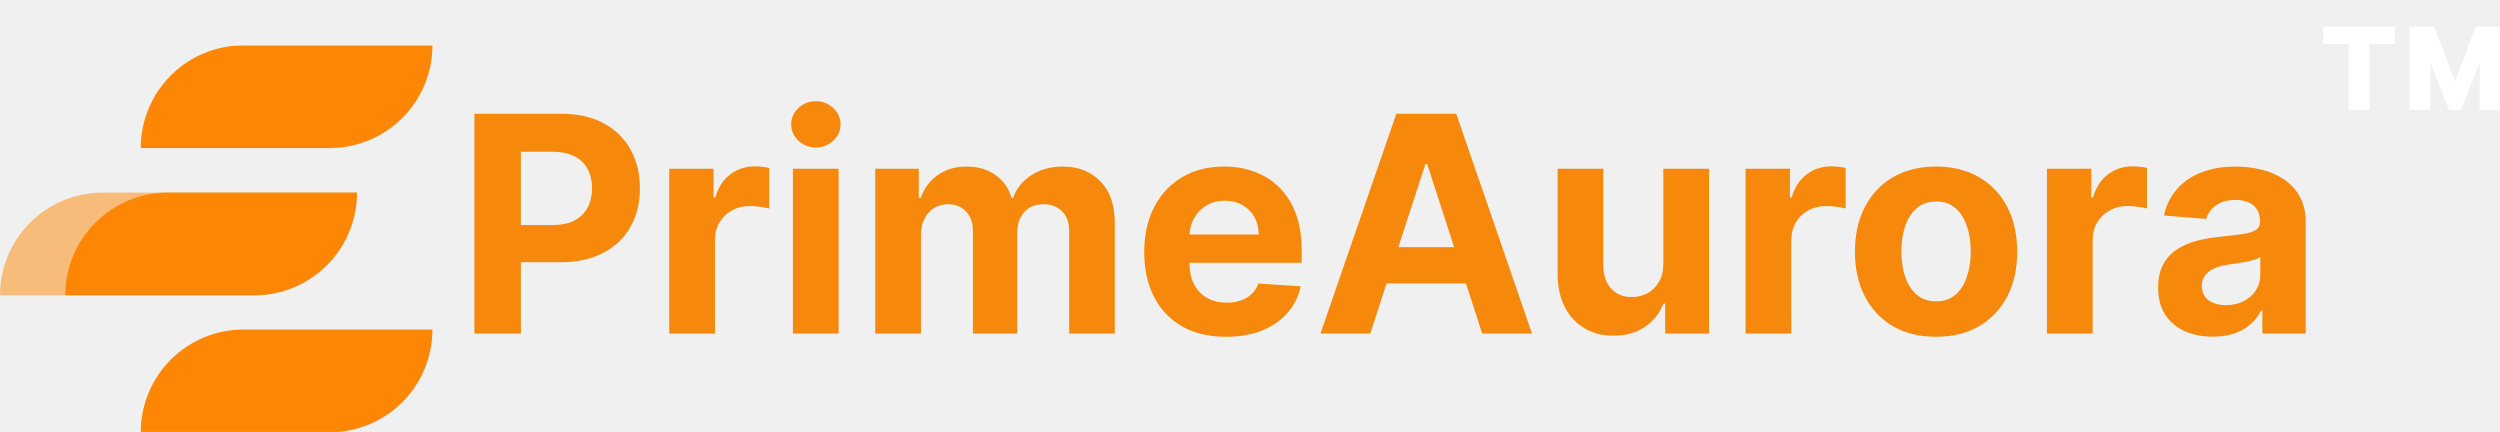
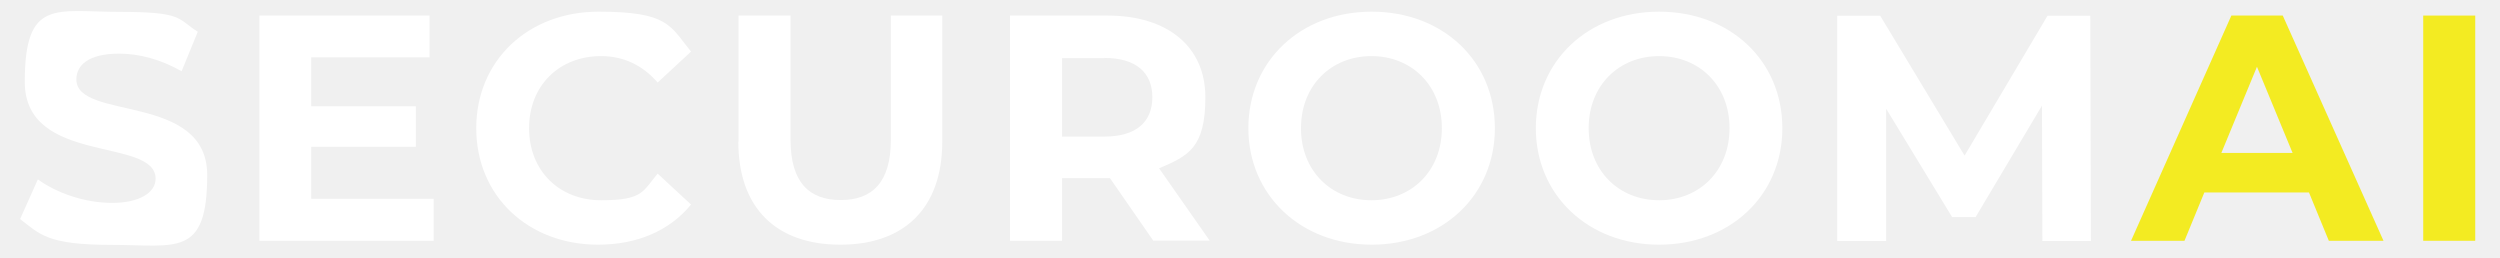
- <svg xmlns="http://www.w3.org/2000/svg" width="1499" height="259" viewBox="0 0 1499 259" fill="none">
-   <g clip-path="url(#clip0_2363_202)">
-     <mask id="mask0_2363_202" style="mask-type:luminance" maskUnits="userSpaceOnUse" x="0" y="27" width="1583" height="233">
-       <path d="M1583 27.188H0V259.178H1583V27.188Z" fill="white" />
-     </mask>
-     <g mask="url(#mask0_2363_202)">
-       <path d="M84.384 88.781C84.384 72.446 90.873 56.779 102.424 45.228C113.975 33.677 129.642 27.188 145.977 27.188H259.298C259.298 43.522 252.81 59.188 241.26 70.739C229.711 82.289 214.046 88.779 197.712 88.781H84.384ZM84.384 259.179C84.383 251.09 85.975 243.08 89.07 235.607C92.166 228.134 96.703 221.343 102.422 215.624C108.142 209.904 114.932 205.367 122.406 202.272C129.879 199.177 137.889 197.584 145.977 197.585H259.298C259.299 205.673 257.707 213.683 254.612 221.156C251.518 228.628 246.981 235.419 241.262 241.138C235.544 246.858 228.754 251.395 221.281 254.49C213.809 257.586 205.8 259.179 197.712 259.179H84.384ZM39.125 177.061C39.125 160.725 45.614 145.059 57.165 133.507C68.716 121.956 84.383 115.467 100.719 115.467H214.04C214.04 131.802 207.551 147.467 196.002 159.018C184.452 170.569 168.787 177.059 152.453 177.061H39.125Z" fill="#FD8704" />
-       <path opacity="0.5" d="M0 177.062C0 160.726 6.489 145.06 18.04 133.509C29.591 121.958 45.258 115.469 61.594 115.469H214.012C214.012 131.803 207.524 147.468 195.974 159.019C184.425 170.57 168.76 177.06 152.425 177.062H0Z" fill="#FD8704" />
+ <svg xmlns="http://www.w3.org/2000/svg" version="1.2" viewBox="0 0 1221 126" width="1221" height="126">
+   <style>
+ 		.s0 { fill: #ffffff } 
+ 		.s1 { fill: #f3eb22 } 
+ 	</style>
+   <g>
+     <g id="_Слой_1">
+       <g>
+         <path class="s0" d="m9.9 106.8l8.6-19.2c9.3 6.8 23.1 11.5 36.3 11.5 13.2 0 21.2-5 21.2-11.8 0-20.6-63.9-6.4-63.9-47.3 0-40.9 15.1-34.2 46.3-34.2 31.2 0 28 3.3 38.2 9.7l-7.9 19.3c-10.2-5.8-20.7-8.6-30.5-8.6-15.1 0-20.9 5.7-20.9 12.6 0 20.3 63.9 6.3 63.9 46.7 0 40.4-15.2 34.1-46.7 34.1-31.5 0-35-5.2-44.8-12.7z" />
+         <path class="s0" d="m211.8 97.2v20.4h-85.1v-110h83.1v20.4h-57.8v23.9h51.1v19.8h-51.1v25.4h59.9z" />
+         <path class="s0" d="m232.6 62.6c0-33.1 25.4-56.9 59.7-56.9 34.3 0 34.9 6.9 45.2 19.5l-16.3 15.1c-7.4-8.5-16.7-12.9-27.6-12.9-20.6 0-35.2 14.5-35.2 35.2 0 20.7 14.6 35.2 35.2 35.2 20.6 0 20.3-4.4 27.6-13l16.3 15.1c-10.4 12.7-26.2 19.6-45.4 19.6-34.1 0-59.5-23.7-59.5-56.9z" />
+         <path class="s0" d="m360.7 69.2v-61.6h25.4v60.6c0 20.9 9.1 29.5 24.5 29.5 15.4 0 24.5-8.6 24.5-29.5v-60.6h25.1v61.6c0 32.4-18.5 50.3-49.8 50.3-31.3 0-49.8-17.9-49.8-50.3z" />
+         <path class="s0" d="m563.3 117.6l-21.2-30.6h-23.4v30.6h-25.4v-110h47.6c29.4 0 47.8 15.2 47.8 39.9 0 24.7-8.3 28.6-22.6 34.7l24.7 35.3h-27.3zm-23.9-89.2h-20.7v38.3h20.7c15.6 0 23.4-7.2 23.4-19.2 0-12-7.9-19.2-23.4-19.2z" />
+         <path class="s0" d="m609.7 62.6c0-32.7 25.4-56.9 60.2-56.9 34.8 0 60.2 24 60.2 56.9 0 32.9-25.6 56.9-60.2 56.9-34.6 0-60.2-24.2-60.2-56.9zm94.5 0c0-20.9-14.8-35.2-34.4-35.2-19.6 0-34.4 14.3-34.4 35.2 0 20.9 14.8 35.2 34.4 35.2 19.6 0 34.4-14.3 34.4-35.2z" />
+         <path class="s0" d="m750.1 62.6c0-32.7 25.4-56.9 60.2-56.9 34.8 0 60.2 24 60.2 56.9 0 32.9-25.6 56.9-60.2 56.9-34.6 0-60.2-24.2-60.2-56.9zm94.6 0c0-20.9-14.8-35.2-34.4-35.2-19.6 0-34.4 14.3-34.4 35.2 0 20.9 14.8 35.2 34.4 35.2 19.6 0 34.4-14.3 34.4-35.2z" />
+         <path class="s0" d="m997.5 117.6l-0.2-66-32.4 54.4h-11.5l-32.2-52.9v64.6h-23.9v-110h21l41.2 68.3 40.5-68.3h20.9l0.3 110h-23.9z" />
+         <path class="s1" d="m1127.7 94h-51.1l-9.7 23.6h-26.1l49-110h25.1l49.2 110h-26.7zm-8-19.3l-17.4-42.1-17.4 42.1h34.9z" />
+         <path class="s1" d="m1183.5 7.6h25.4v110h-25.4z" />
+       </g>
    </g>
-     <path d="M1468.51 65.933L1448.56 16H1459.62L1472.04 48.977L1484.39 16H1495.45L1475.56 65.933H1468.51ZM1444.7 65.933V16H1457.25V65.933H1444.7ZM1486.76 65.933V16H1499.38V65.933H1486.76ZM1408.2 65.933V20.346H1420.81V65.933H1408.2ZM1393 26.385V16H1436.01V26.385H1393Z" fill="white" />
-     <path d="M284.455 200V68.208H336.45C346.446 68.208 354.962 70.118 361.998 73.936C369.034 77.711 374.396 82.966 378.086 89.702C381.818 96.394 383.684 104.116 383.684 112.868C383.684 121.62 381.797 129.342 378.021 136.035C374.246 142.727 368.776 147.94 361.612 151.672C354.49 155.404 345.867 157.271 335.743 157.271H302.602V134.941H331.238C336.601 134.941 341.019 134.018 344.494 132.174C348.012 130.286 350.629 127.69 352.345 124.387C354.104 121.041 354.984 117.201 354.984 112.868C354.984 108.492 354.104 104.674 352.345 101.414C350.629 98.11 348.012 95.558 344.494 93.756C340.977 91.911 336.515 90.989 331.109 90.989H312.319V200H284.455ZM401.268 200V101.156H427.846V118.402H428.875C430.677 112.268 433.701 107.634 437.949 104.503C442.196 101.328 447.087 99.74 452.621 99.74C453.994 99.74 455.474 99.826 457.061 99.998C458.648 100.17 460.043 100.406 461.244 100.706V125.031C459.957 124.645 458.176 124.301 455.903 124.001C453.629 123.701 451.548 123.551 449.661 123.551C445.628 123.551 442.024 124.43 438.85 126.189C435.718 127.905 433.23 130.307 431.385 133.396C429.583 136.485 428.682 140.046 428.682 144.079V200H401.268ZM475.417 200V101.156H502.831V200H475.417ZM489.188 88.415C485.113 88.415 481.616 87.063 478.699 84.361C475.825 81.615 474.388 78.333 474.388 74.515C474.388 70.74 475.825 67.501 478.699 64.798C481.616 62.052 485.113 60.679 489.188 60.679C493.264 60.679 496.739 62.052 499.613 64.798C502.531 67.501 503.989 70.74 503.989 74.515C503.989 78.333 502.531 81.615 499.613 84.361C496.739 87.063 493.264 88.415 489.188 88.415ZM524.791 200V101.156H550.918V118.596H552.076C554.135 112.804 557.567 108.235 562.372 104.889C567.177 101.542 572.926 99.869 579.618 99.869C586.397 99.869 592.167 101.564 596.929 104.953C601.691 108.299 604.865 112.847 606.453 118.596H607.482C609.499 112.933 613.145 108.407 618.422 105.017C623.742 101.585 630.027 99.869 637.277 99.869C646.501 99.869 653.987 102.808 659.736 108.685C665.527 114.52 668.423 122.8 668.423 133.525V200H641.074V138.931C641.074 133.439 639.615 129.321 636.698 126.575C633.781 123.829 630.134 122.457 625.758 122.457C620.782 122.457 616.899 124.044 614.111 127.219C611.322 130.35 609.928 134.49 609.928 139.638V200H583.351V138.351C583.351 133.504 581.956 129.642 579.168 126.768C576.422 123.894 572.797 122.457 568.292 122.457C565.246 122.457 562.501 123.229 560.055 124.773C557.653 126.275 555.744 128.398 554.328 131.144C552.912 133.847 552.205 137.021 552.205 140.668V200H524.791ZM735.123 201.931C724.956 201.931 716.204 199.871 708.868 195.753C701.575 191.591 695.955 185.714 692.008 178.121C688.061 170.484 686.088 161.454 686.088 151.029C686.088 140.861 688.061 131.938 692.008 124.258C695.955 116.579 701.51 110.594 708.675 106.304C715.882 102.014 724.334 99.869 734.029 99.869C740.55 99.869 746.621 100.92 752.241 103.022C757.904 105.082 762.837 108.192 767.042 112.353C771.289 116.515 774.592 121.749 776.952 128.055C779.311 134.319 780.491 141.655 780.491 150.063V157.592H697.027V140.604H754.686C754.686 136.657 753.828 133.16 752.112 130.114C750.396 127.068 748.015 124.687 744.969 122.971C741.966 121.212 738.47 120.333 734.48 120.333C730.318 120.333 726.629 121.298 723.411 123.229C720.237 125.116 717.748 127.669 715.947 130.887C714.145 134.061 713.222 137.601 713.18 141.505V157.657C713.18 162.547 714.08 166.773 715.882 170.334C717.727 173.895 720.323 176.64 723.669 178.571C727.015 180.502 730.983 181.467 735.574 181.467C738.62 181.467 741.408 181.038 743.939 180.18C746.471 179.322 748.637 178.035 750.439 176.319C752.241 174.603 753.614 172.501 754.557 170.012L779.912 171.685C778.625 177.777 775.986 183.097 771.997 187.645C768.05 192.149 762.945 195.667 756.681 198.198C750.46 200.686 743.275 201.931 735.123 201.931ZM821.612 200H791.753L837.249 68.208H873.157L918.589 200H888.73L855.718 98.325H854.688L821.612 200ZM819.745 148.197H890.275V169.948H819.745V148.197ZM997.323 157.914V101.156H1024.74V200H998.417V182.046H997.387C995.157 187.838 991.446 192.492 986.255 196.01C981.106 199.528 974.822 201.287 967.4 201.287C960.793 201.287 954.98 199.785 949.96 196.782C944.941 193.779 941.016 189.511 938.184 183.977C935.396 178.442 933.98 171.814 933.937 164.092V101.156H961.351V159.201C961.394 165.036 962.959 169.648 966.048 173.037C969.137 176.426 973.277 178.121 978.468 178.121C981.771 178.121 984.86 177.37 987.735 175.868C990.609 174.324 992.926 172.05 994.685 169.047C996.486 166.044 997.366 162.333 997.323 157.914ZM1046.66 200V101.156H1073.24V118.402H1074.27C1076.07 112.268 1079.1 107.634 1083.34 104.503C1087.59 101.328 1092.48 99.74 1098.02 99.74C1099.39 99.74 1100.87 99.826 1102.46 99.998C1104.04 100.17 1105.44 100.406 1106.64 100.706V125.031C1105.35 124.645 1103.57 124.301 1101.3 124.001C1099.03 123.701 1096.94 123.551 1095.06 123.551C1091.02 123.551 1087.42 124.43 1084.25 126.189C1081.11 127.905 1078.63 130.307 1076.78 133.396C1074.98 136.485 1074.08 140.046 1074.08 144.079V200H1046.66ZM1160.87 201.931C1150.88 201.931 1142.23 199.807 1134.94 195.56C1127.69 191.27 1122.09 185.306 1118.14 177.67C1114.2 169.991 1112.22 161.089 1112.22 150.964C1112.22 140.754 1114.2 131.83 1118.14 124.194C1122.09 116.515 1127.69 110.552 1134.94 106.304C1142.23 102.014 1150.88 99.869 1160.87 99.869C1170.87 99.869 1179.49 102.014 1186.74 106.304C1194.03 110.552 1199.65 116.515 1203.6 124.194C1207.55 131.83 1209.52 140.754 1209.52 150.964C1209.52 161.089 1207.55 169.991 1203.6 177.67C1199.65 185.306 1194.03 191.27 1186.74 195.56C1179.49 199.807 1170.87 201.931 1160.87 201.931ZM1161 180.695C1165.55 180.695 1169.34 179.408 1172.39 176.834C1175.44 174.217 1177.73 170.656 1179.28 166.151C1180.86 161.647 1181.66 156.52 1181.66 150.771C1181.66 145.022 1180.86 139.896 1179.28 135.391C1177.73 130.887 1175.44 127.326 1172.39 124.709C1169.34 122.092 1165.55 120.783 1161 120.783C1156.41 120.783 1152.55 122.092 1149.42 124.709C1146.33 127.326 1143.99 130.887 1142.4 135.391C1140.86 139.896 1140.09 145.022 1140.09 150.771C1140.09 156.52 1140.86 161.647 1142.4 166.151C1143.99 170.656 1146.33 174.217 1149.42 176.834C1152.55 179.408 1156.41 180.695 1161 180.695ZM1227.35 200V101.156H1253.92V118.402H1254.95C1256.76 112.268 1259.78 107.634 1264.03 104.503C1268.27 101.328 1273.17 99.74 1278.7 99.74C1280.07 99.74 1281.55 99.826 1283.14 99.998C1284.73 100.17 1286.12 100.406 1287.32 100.706V125.031C1286.04 124.645 1284.26 124.301 1281.98 124.001C1279.71 123.701 1277.63 123.551 1275.74 123.551C1271.71 123.551 1268.1 124.43 1264.93 126.189C1261.8 127.905 1259.31 130.307 1257.46 133.396C1255.66 136.485 1254.76 140.046 1254.76 144.079V200H1227.35ZM1326.85 201.866C1320.54 201.866 1314.92 200.772 1309.99 198.584C1305.06 196.353 1301.15 193.072 1298.28 188.739C1295.45 184.363 1294.03 178.914 1294.03 172.393C1294.03 166.902 1295.04 162.29 1297.06 158.558C1299.07 154.825 1301.82 151.822 1305.29 149.549C1308.77 147.275 1312.71 145.559 1317.13 144.4C1321.6 143.242 1326.27 142.427 1331.16 141.955C1336.91 141.354 1341.54 140.797 1345.06 140.282C1348.58 139.724 1351.13 138.909 1352.72 137.837C1354.31 136.764 1355.1 135.177 1355.1 133.075V132.688C1355.1 128.613 1353.81 125.46 1351.24 123.229C1348.71 120.998 1345.1 119.883 1340.43 119.883C1335.49 119.883 1331.57 120.977 1328.65 123.164C1325.73 125.309 1323.8 128.012 1322.86 131.273L1297.51 129.213C1298.79 123.207 1301.32 118.016 1305.1 113.64C1308.87 109.222 1313.74 105.832 1319.71 103.473C1325.71 101.07 1332.66 99.869 1340.56 99.869C1346.05 99.869 1351.3 100.513 1356.32 101.8C1361.39 103.087 1365.87 105.082 1369.77 107.784C1373.72 110.487 1376.83 113.962 1379.1 118.209C1381.38 122.414 1382.51 127.455 1382.51 133.332V200H1356.52V186.293H1355.74C1354.16 189.382 1352.03 192.106 1349.37 194.466C1346.71 196.782 1343.52 198.606 1339.78 199.936C1336.05 201.223 1331.74 201.866 1326.85 201.866ZM1334.7 182.947C1338.73 182.947 1342.29 182.153 1345.38 180.566C1348.47 178.936 1350.9 176.748 1352.66 174.002C1354.41 171.256 1355.29 168.146 1355.29 164.671V154.182C1354.44 154.74 1353.26 155.254 1351.75 155.726C1350.3 156.155 1348.64 156.563 1346.8 156.949C1344.95 157.292 1343.11 157.614 1341.27 157.914C1339.42 158.172 1337.75 158.408 1336.25 158.622C1333.03 159.094 1330.22 159.845 1327.82 160.874C1325.41 161.904 1323.55 163.298 1322.22 165.057C1320.89 166.773 1320.22 168.918 1320.22 171.492C1320.22 175.225 1321.57 178.078 1324.28 180.051C1327.02 181.982 1330.5 182.947 1334.7 182.947Z" fill="#F6890B" />
  </g>
-   <defs>
-     <clipPath id="clip0_2363_202">
-       <rect width="1499" height="259" fill="white" />
-     </clipPath>
-   </defs>
</svg>
